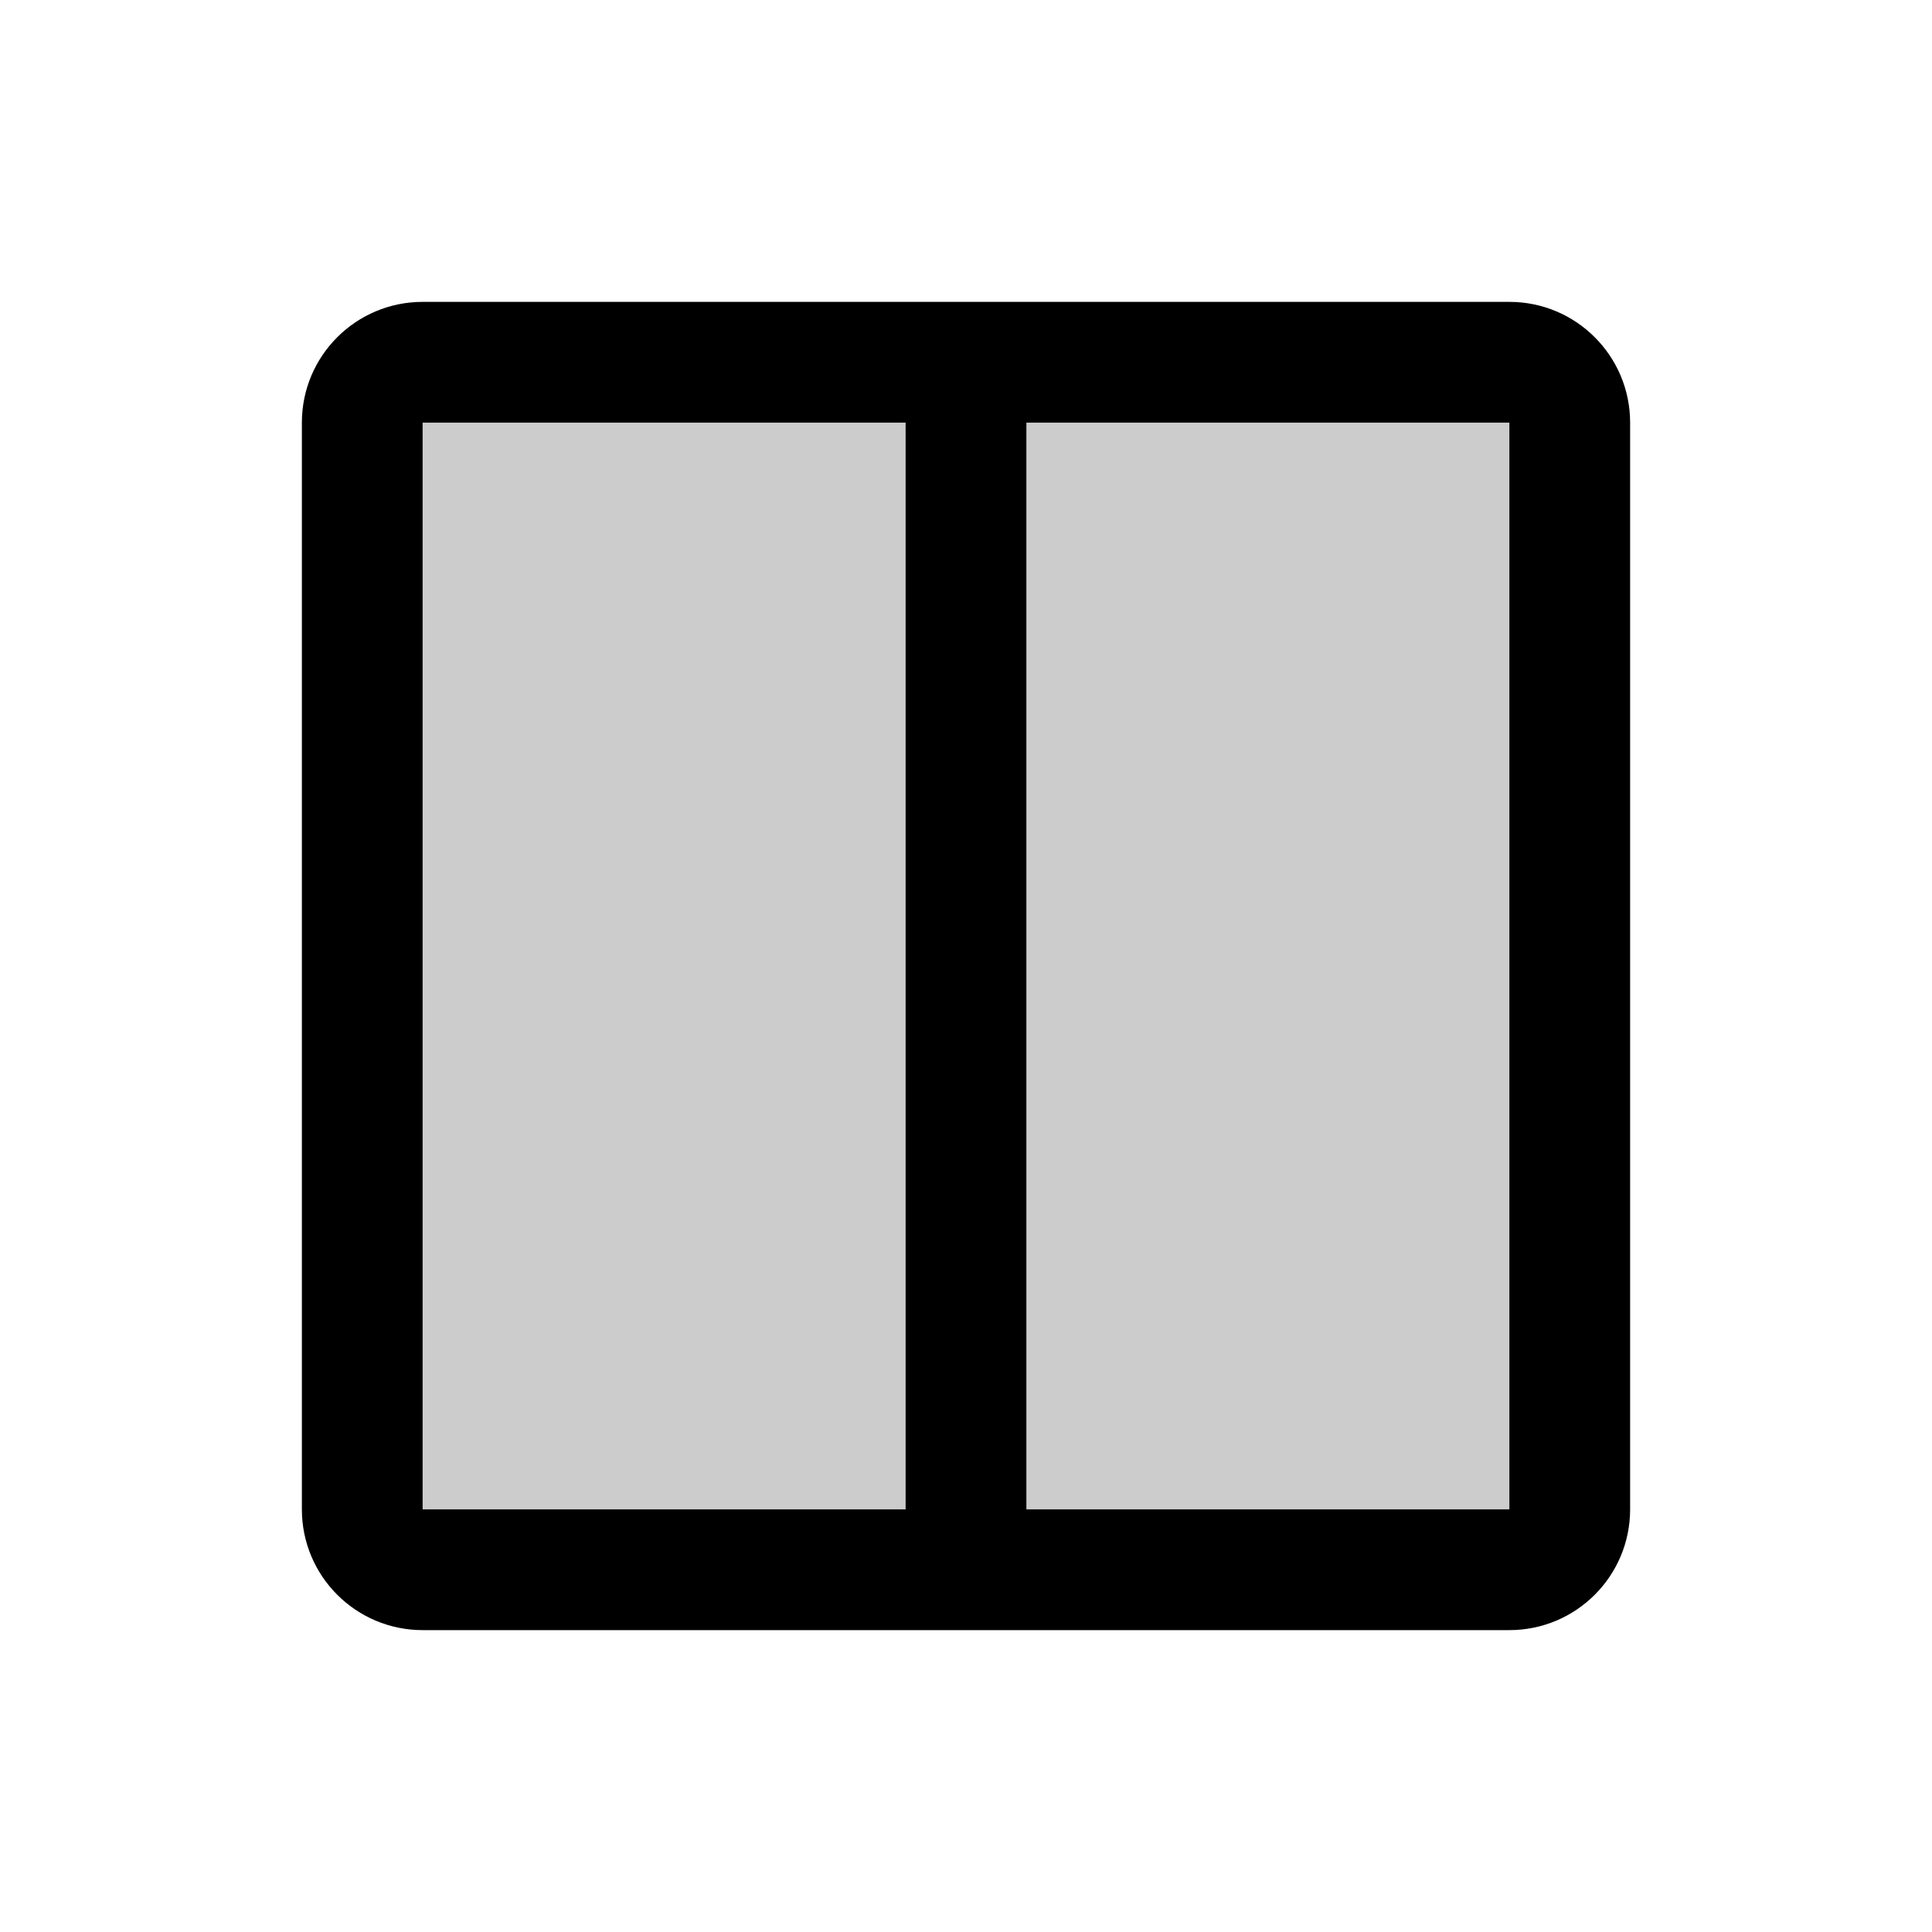
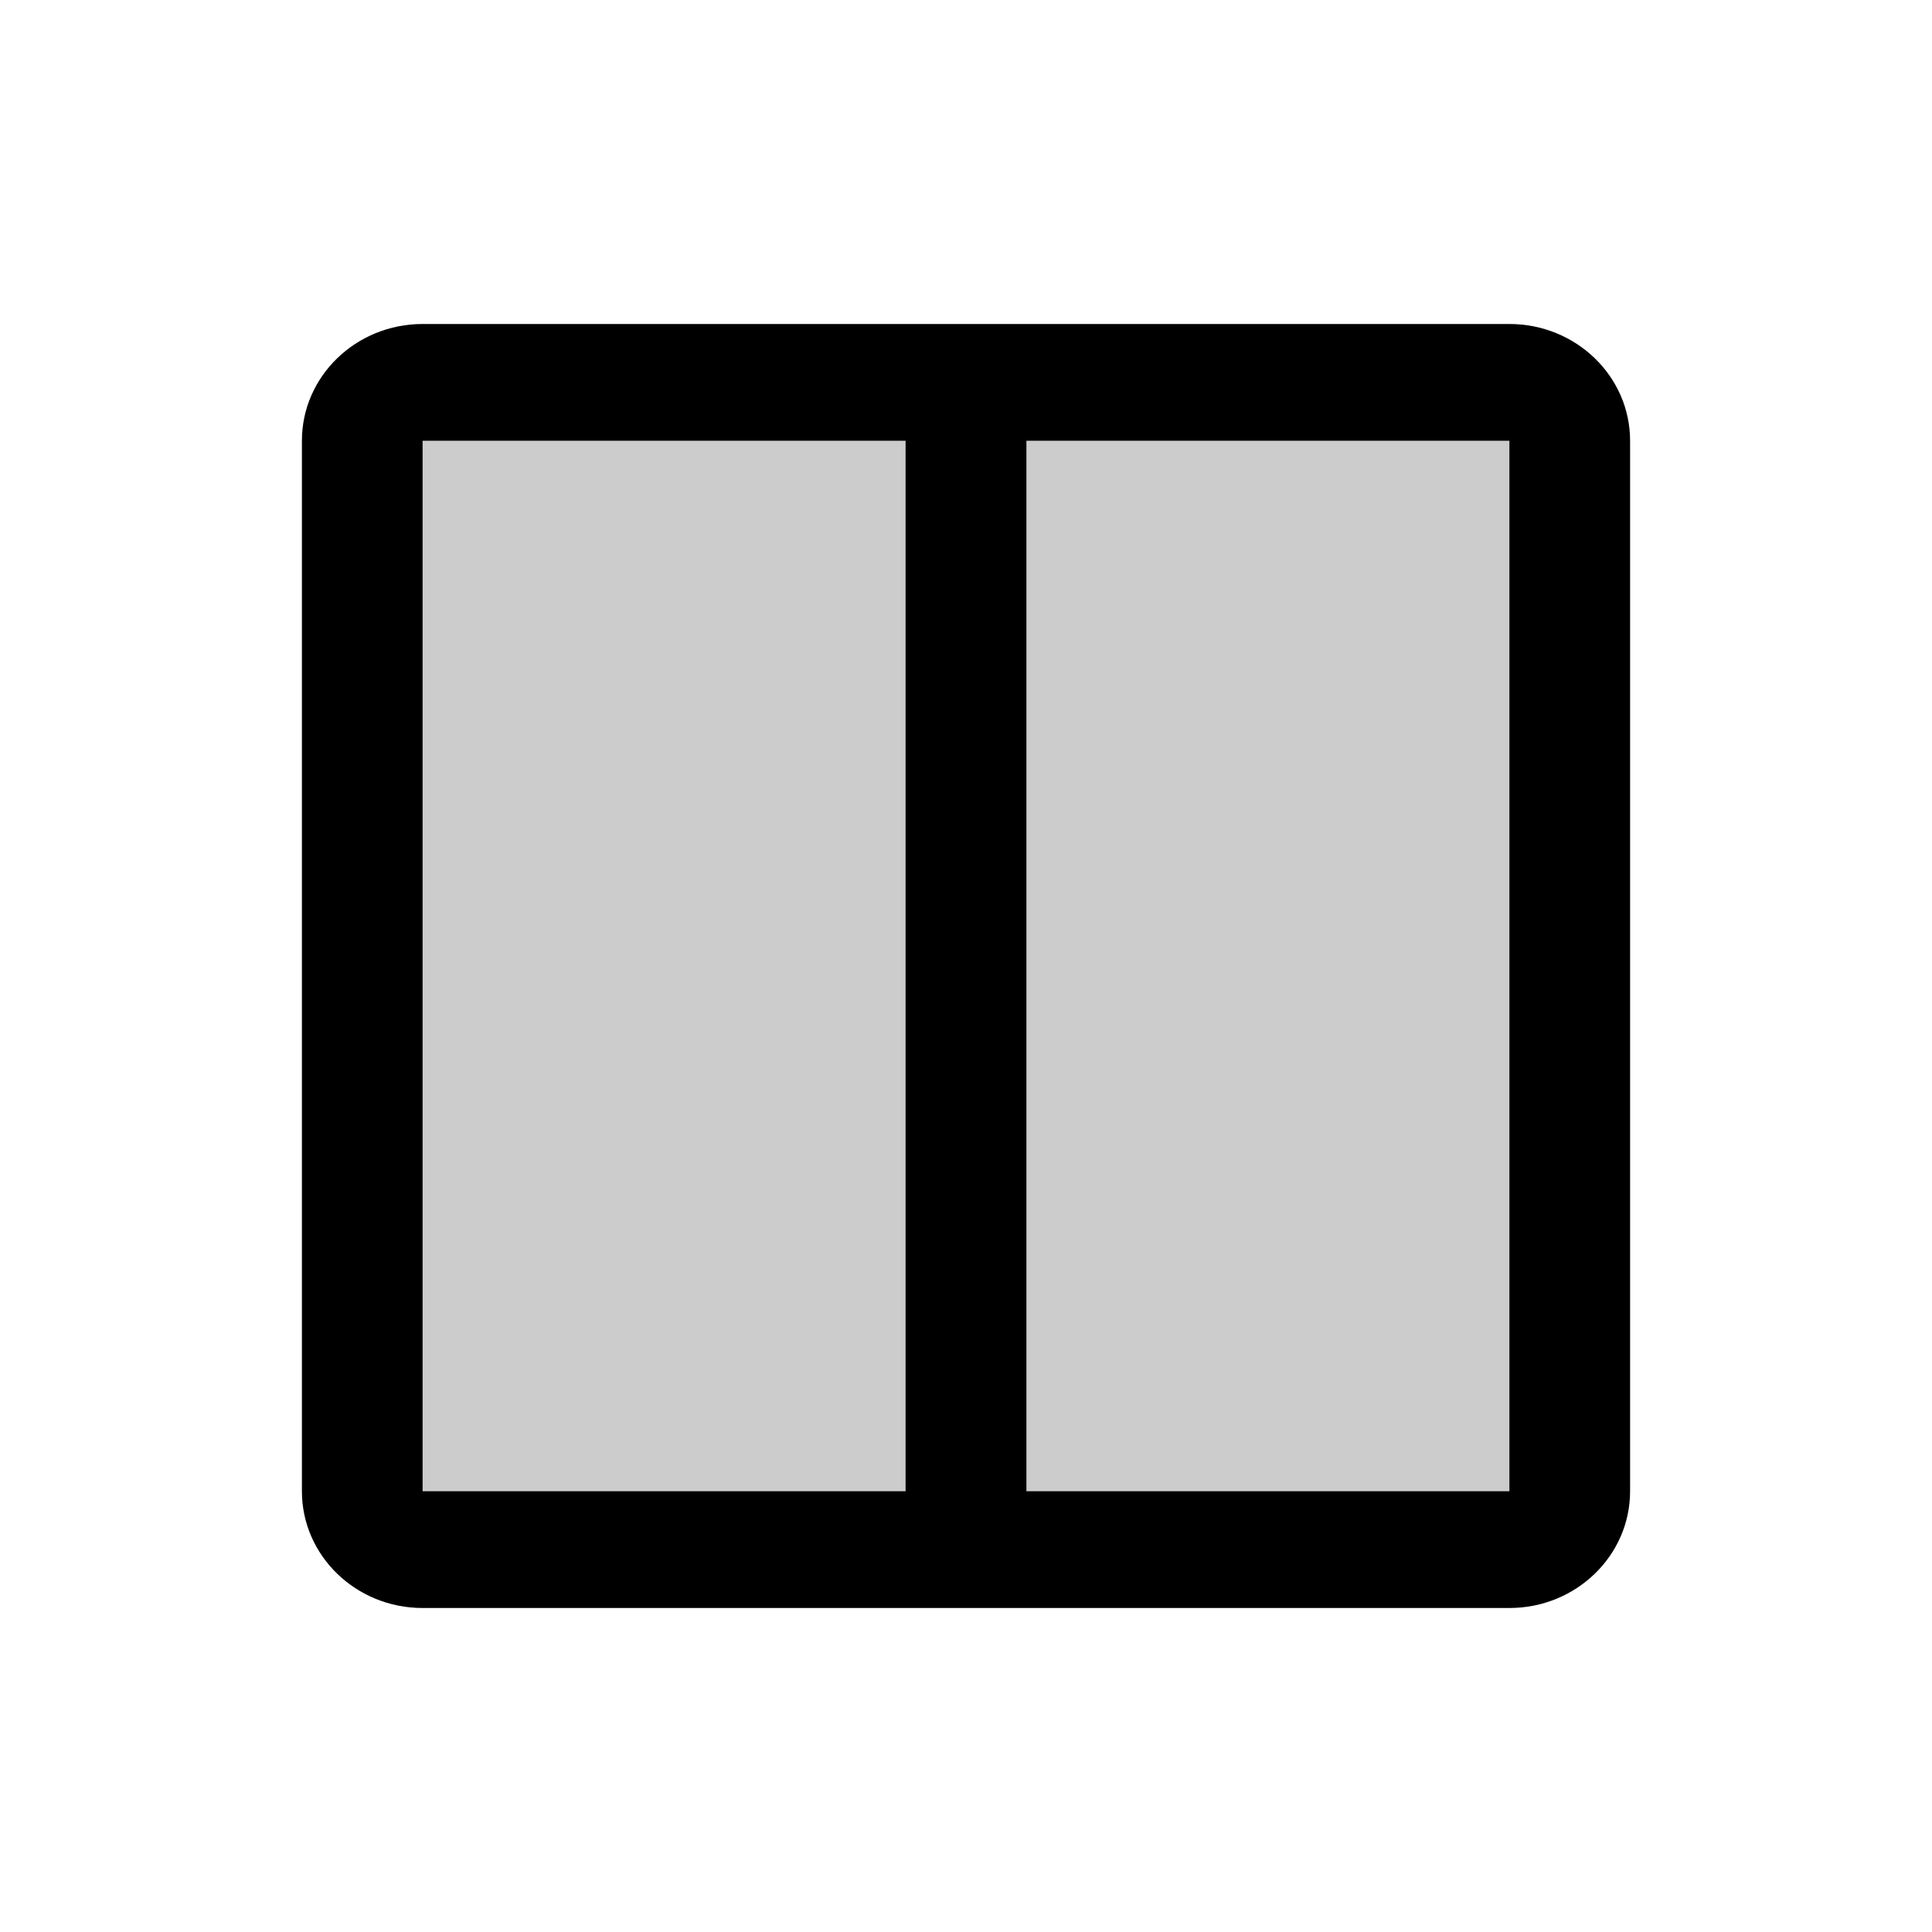
- <svg xmlns="http://www.w3.org/2000/svg" stroke="currentColor" fill="currentColor" stroke-width="0" viewBox="0 0 256 256" height="22" width="22" style="position: absolute;">
-   <path d="M208,56V200a8,8,0,0,1-8,8H56a8,8,0,0,1-8-8V56a8,8,0,0,1,8-8H200A8,8,0,0,1,208,56Z" opacity="0.2" />
-   <path d="M200,40H56A16,16,0,0,0,40,56V200a16,16,0,0,0,16,16H200a16,16,0,0,0,16-16V56A16,16,0,0,0,200,40ZM56,56h64V200H56ZM200,200H136V56h64V200Z" />
+ <svg xmlns="http://www.w3.org/2000/svg" xmlns:xlink="http://www.w3.org/1999/xlink" width="30px" height="30px" viewBox="0 0 30 29" version="1.1">
+   <defs>
+     <filter id="alpha" filterUnits="objectBoundingBox" x="0%" y="0%" width="100%" height="100%">
+       <feColorMatrix type="matrix" in="SourceGraphic" values="0 0 0 0 1 0 0 0 0 1 0 0 0 0 1 0 0 0 1 0" />
+     </filter>
+     <mask id="mask0">
+       <g filter="url(#alpha)">
+         <rect x="0" y="0" width="30" height="29" style="fill:rgb(0%,0%,0%);fill-opacity:0.2;stroke:none;" />
+       </g>
+     </mask>
+     <clipPath id="clip1">
+       <rect x="0" y="0" width="30" height="29" />
+     </clipPath>
+     <g id="surface5" clip-path="url(#clip1)">
+       <path style=" stroke:none;fill-rule:nonzero;fill:rgb(0%,0%,0%);fill-opacity:1;" d="M 24.375 6.344 L 24.375 22.656 C 24.375 23.156 23.957 23.562 23.438 23.562 L 6.562 23.562 C 6.043 23.562 5.625 23.156 5.625 22.656 L 5.625 6.344 C 5.625 5.844 6.043 5.438 6.562 5.438 L 23.438 5.438 C 23.957 5.438 24.375 5.844 24.375 6.344 Z M 24.375 6.344 " />
+     </g>
+   </defs>
+   <g id="surface1">
+     <use xlink:href="#surface5" mask="url(#mask0)" />
+     <path style=" stroke:none;fill-rule:nonzero;fill:rgb(0%,0%,0%);fill-opacity:1;" d="M 23.438 4.531 L 6.562 4.531 C 5.527 4.531 4.688 5.344 4.688 6.344 L 4.688 22.656 C 4.688 23.656 5.527 24.469 6.562 24.469 L 23.438 24.469 C 24.473 24.469 25.312 23.656 25.312 22.656 L 25.312 6.344 C 25.312 5.344 24.473 4.531 23.438 4.531 Z M 6.562 6.344 L 14.062 6.344 L 14.062 22.656 L 6.562 22.656 Z M 23.438 22.656 L 15.938 22.656 L 15.938 6.344 L 23.438 6.344 Z M 23.438 22.656 " />
+   </g>
</svg>
